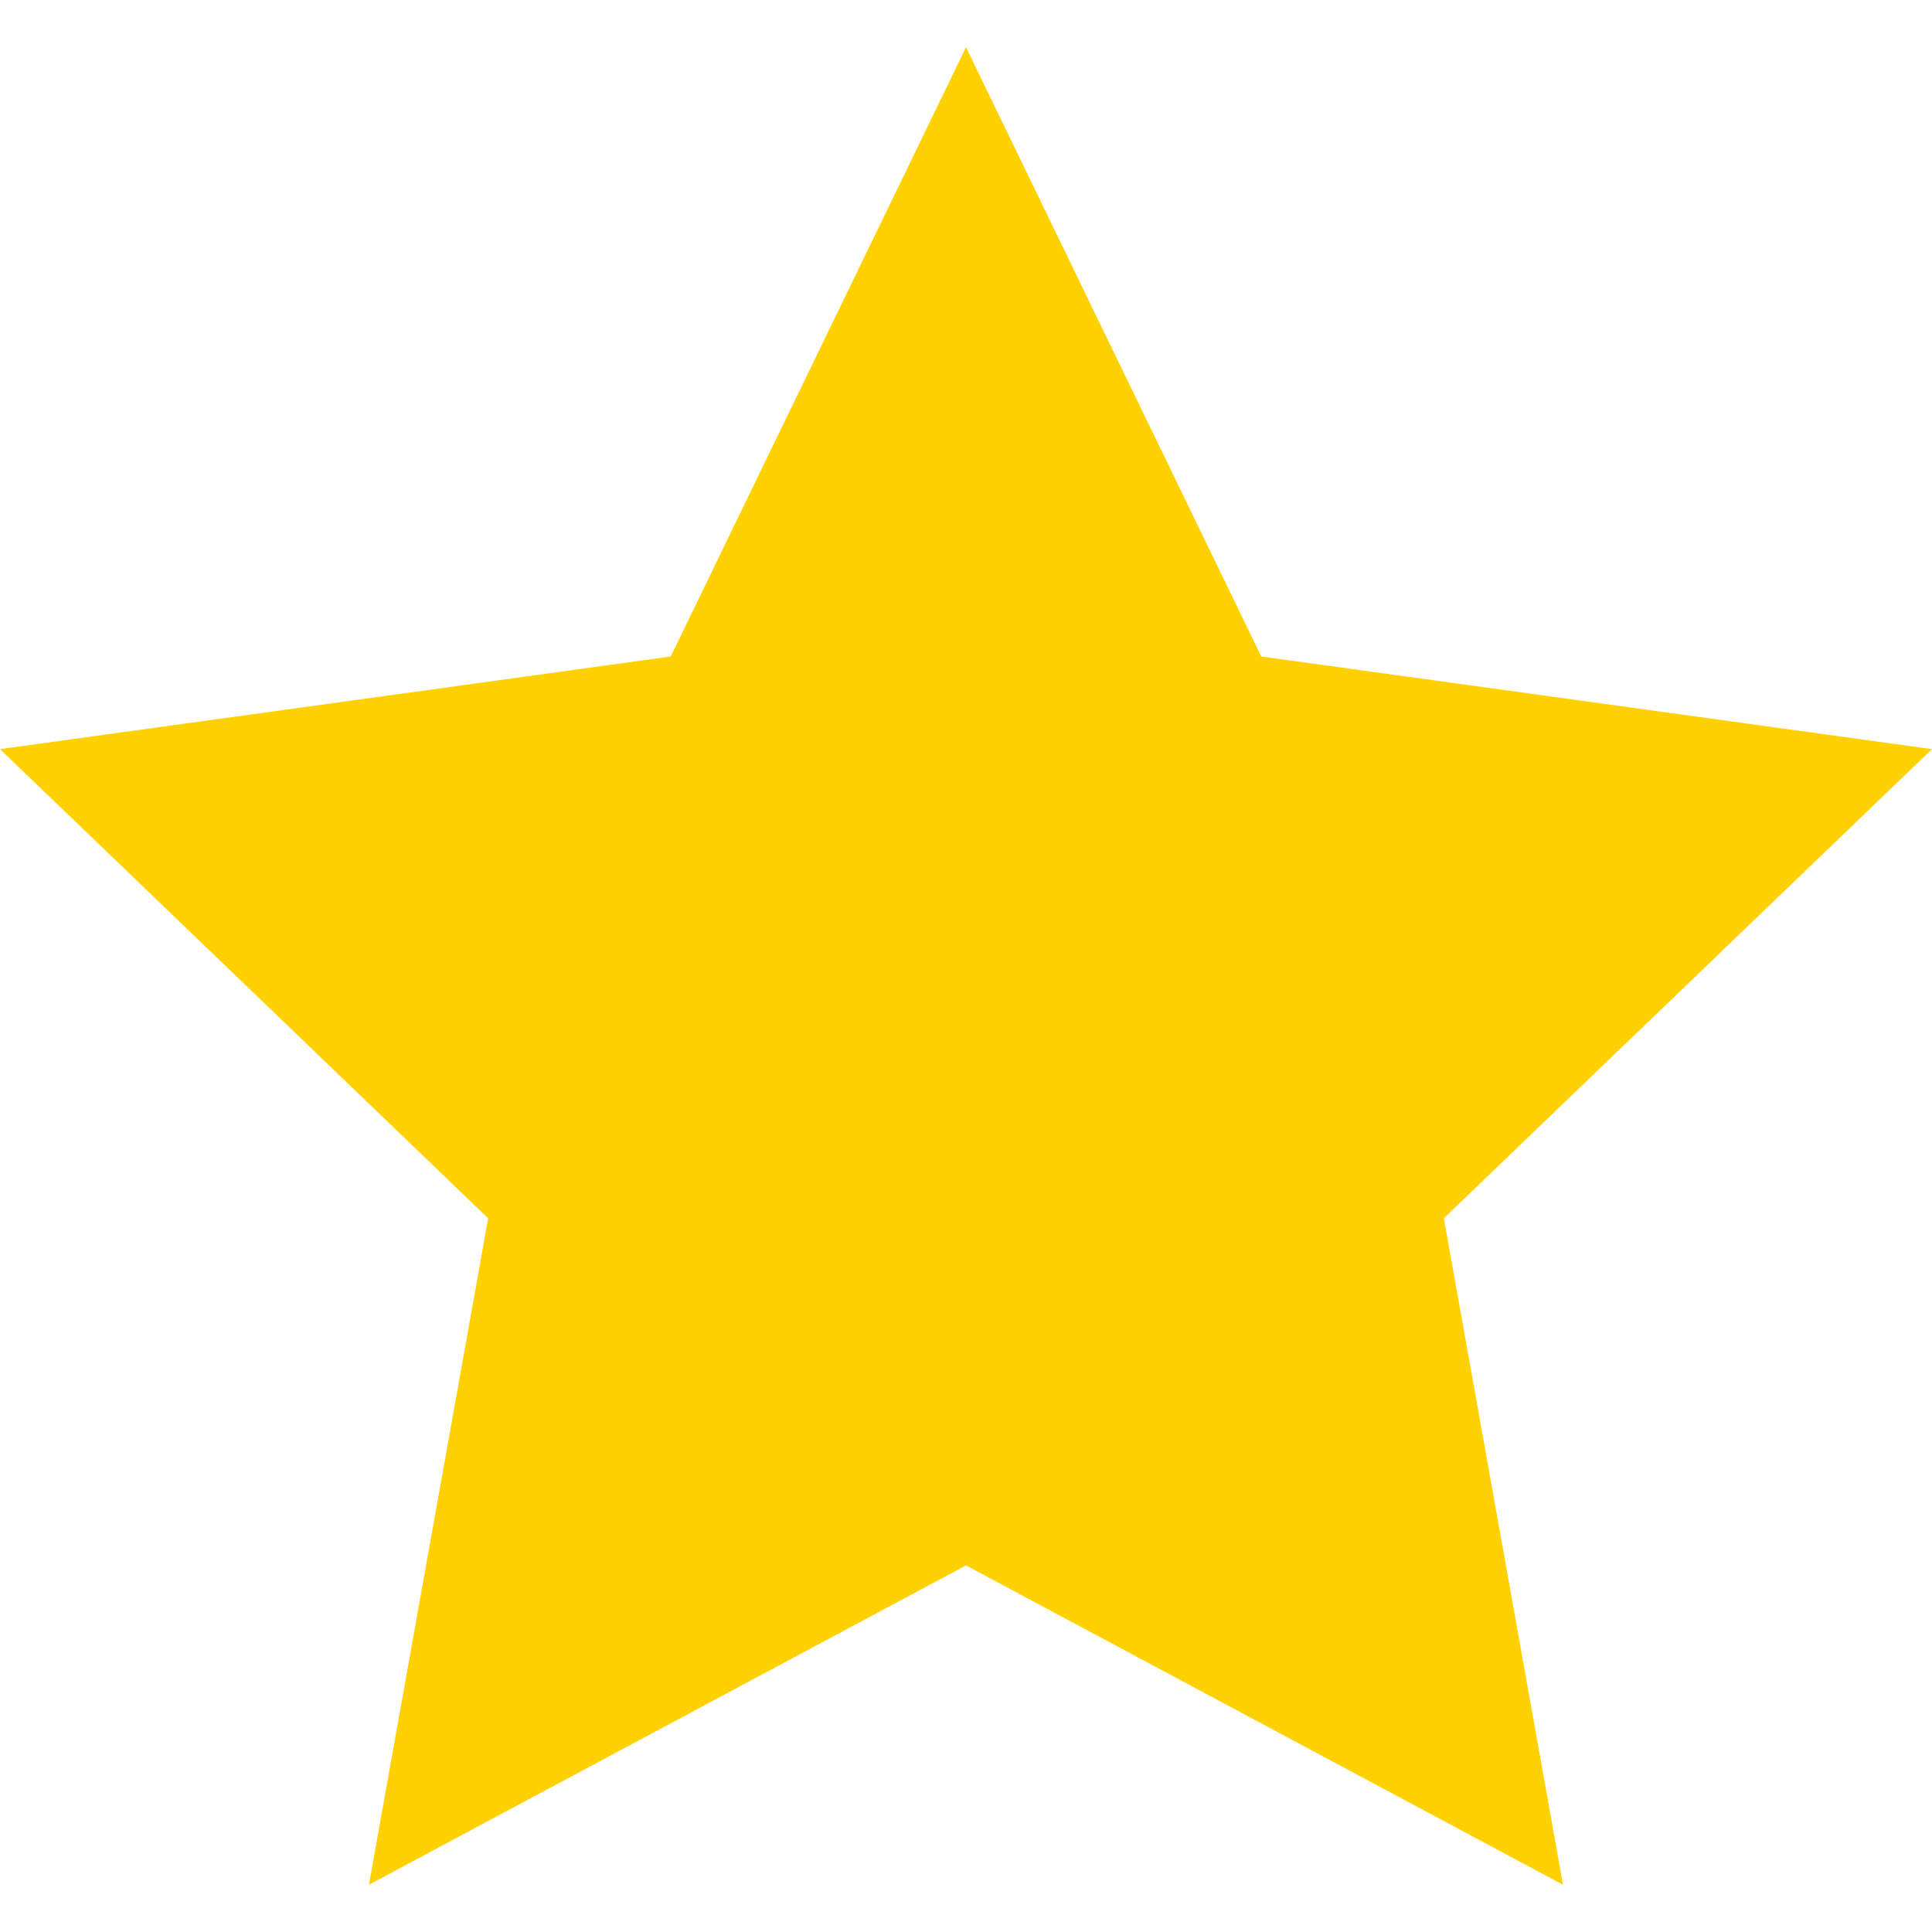
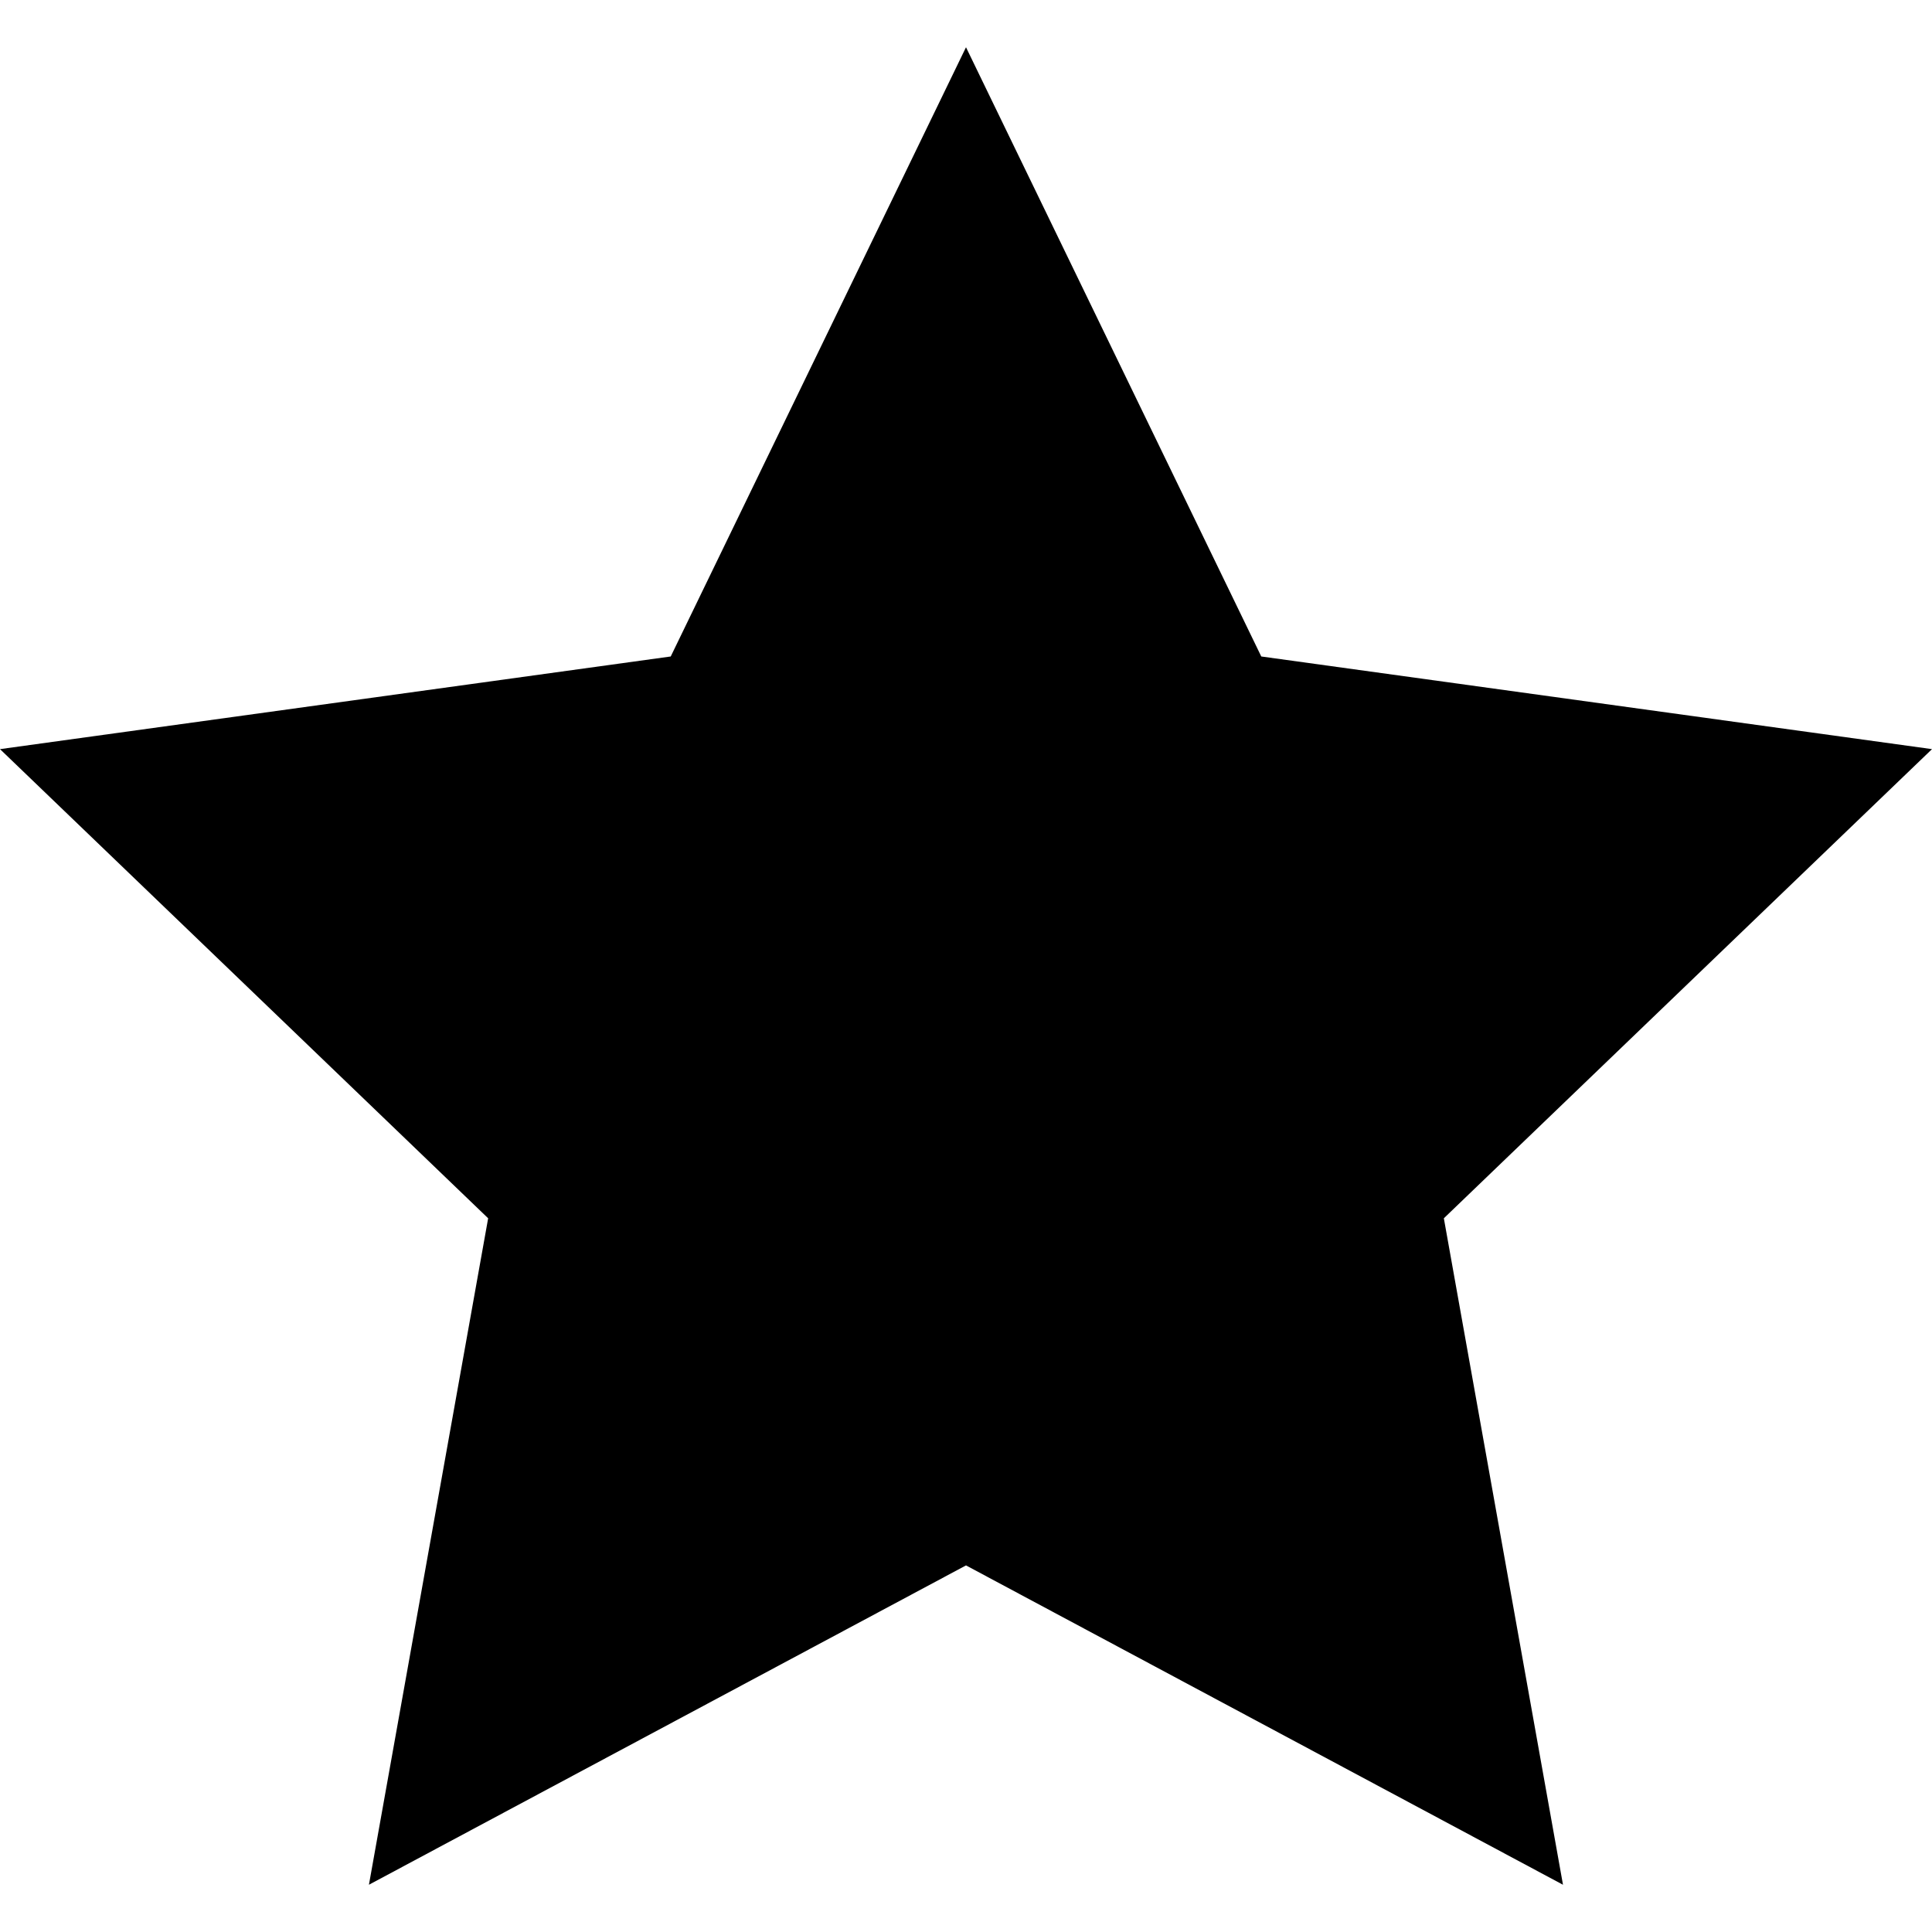
<svg xmlns="http://www.w3.org/2000/svg" width="24" height="24" viewBox="0 0 24 24">
-   <path style="fill: #FFD100;" d="M12 .587l3.668 7.568 8.332 1.151-6.064 5.828 1.48 8.279-7.416-3.967-7.417 3.967 1.481-8.279-6.064-5.828 8.332-1.151z" />
+   <path d="M12 .587l3.668 7.568 8.332 1.151-6.064 5.828 1.48 8.279-7.416-3.967-7.417 3.967 1.481-8.279-6.064-5.828 8.332-1.151z" />
</svg>
